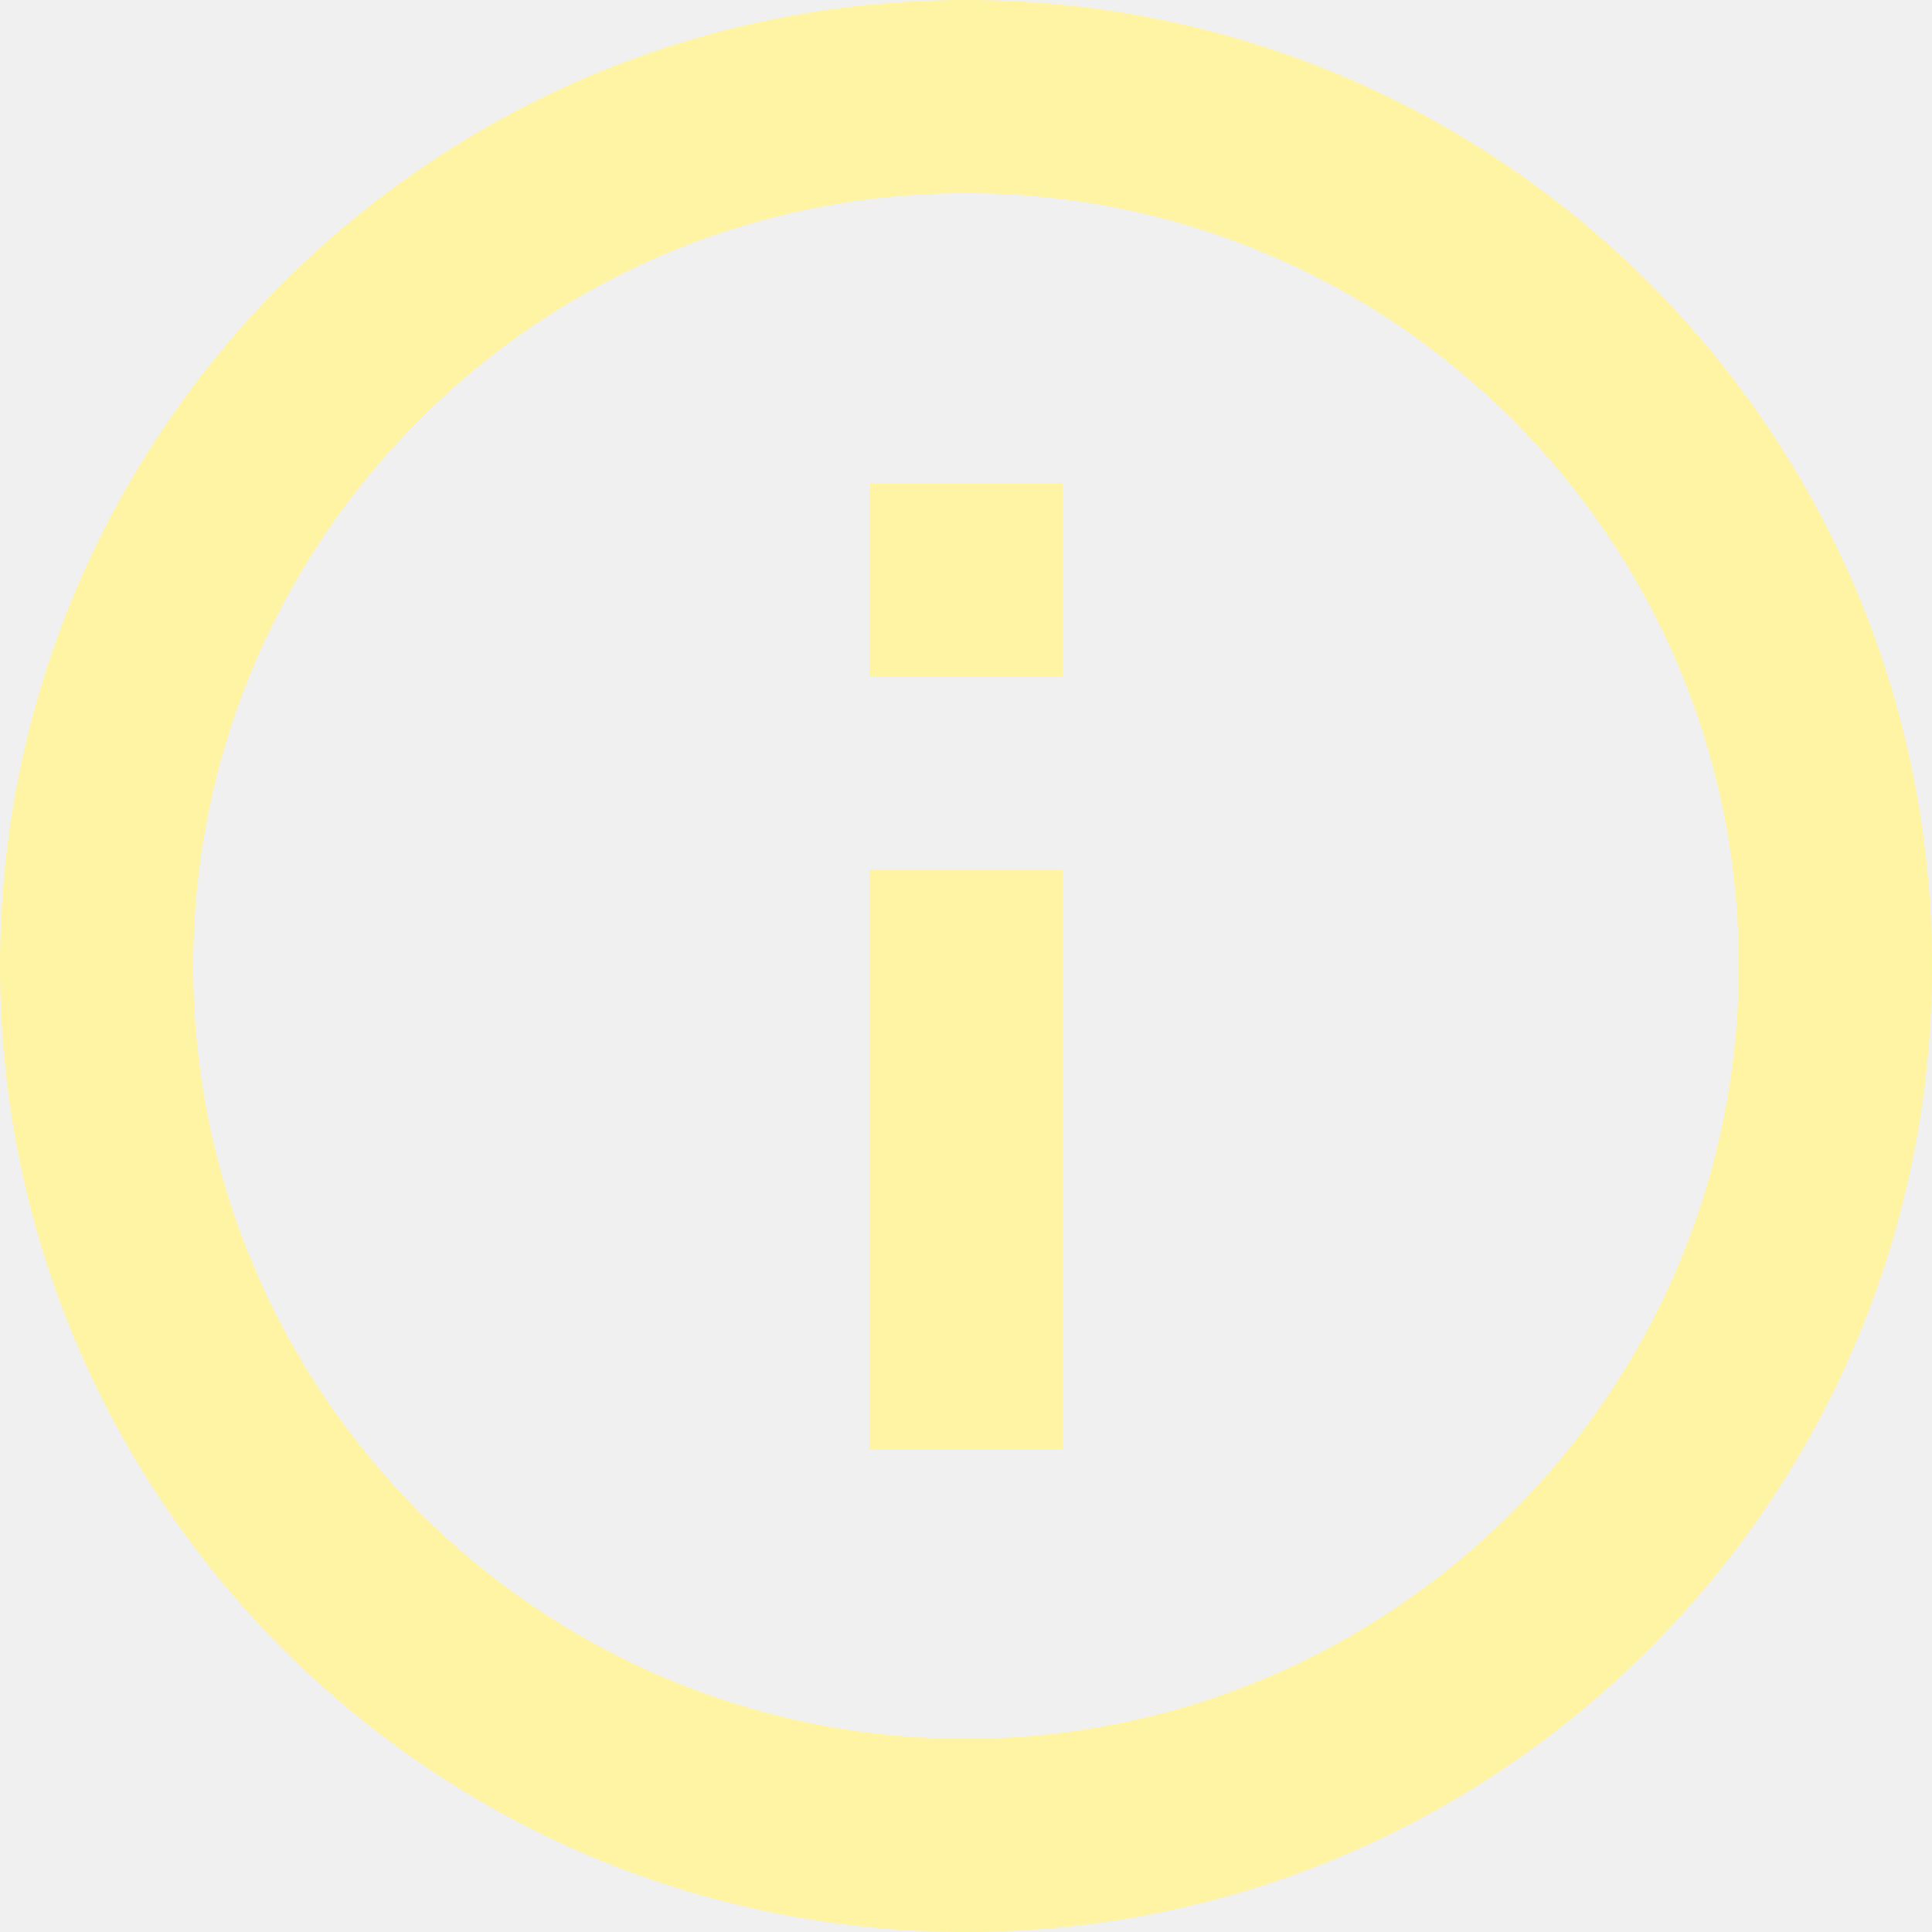
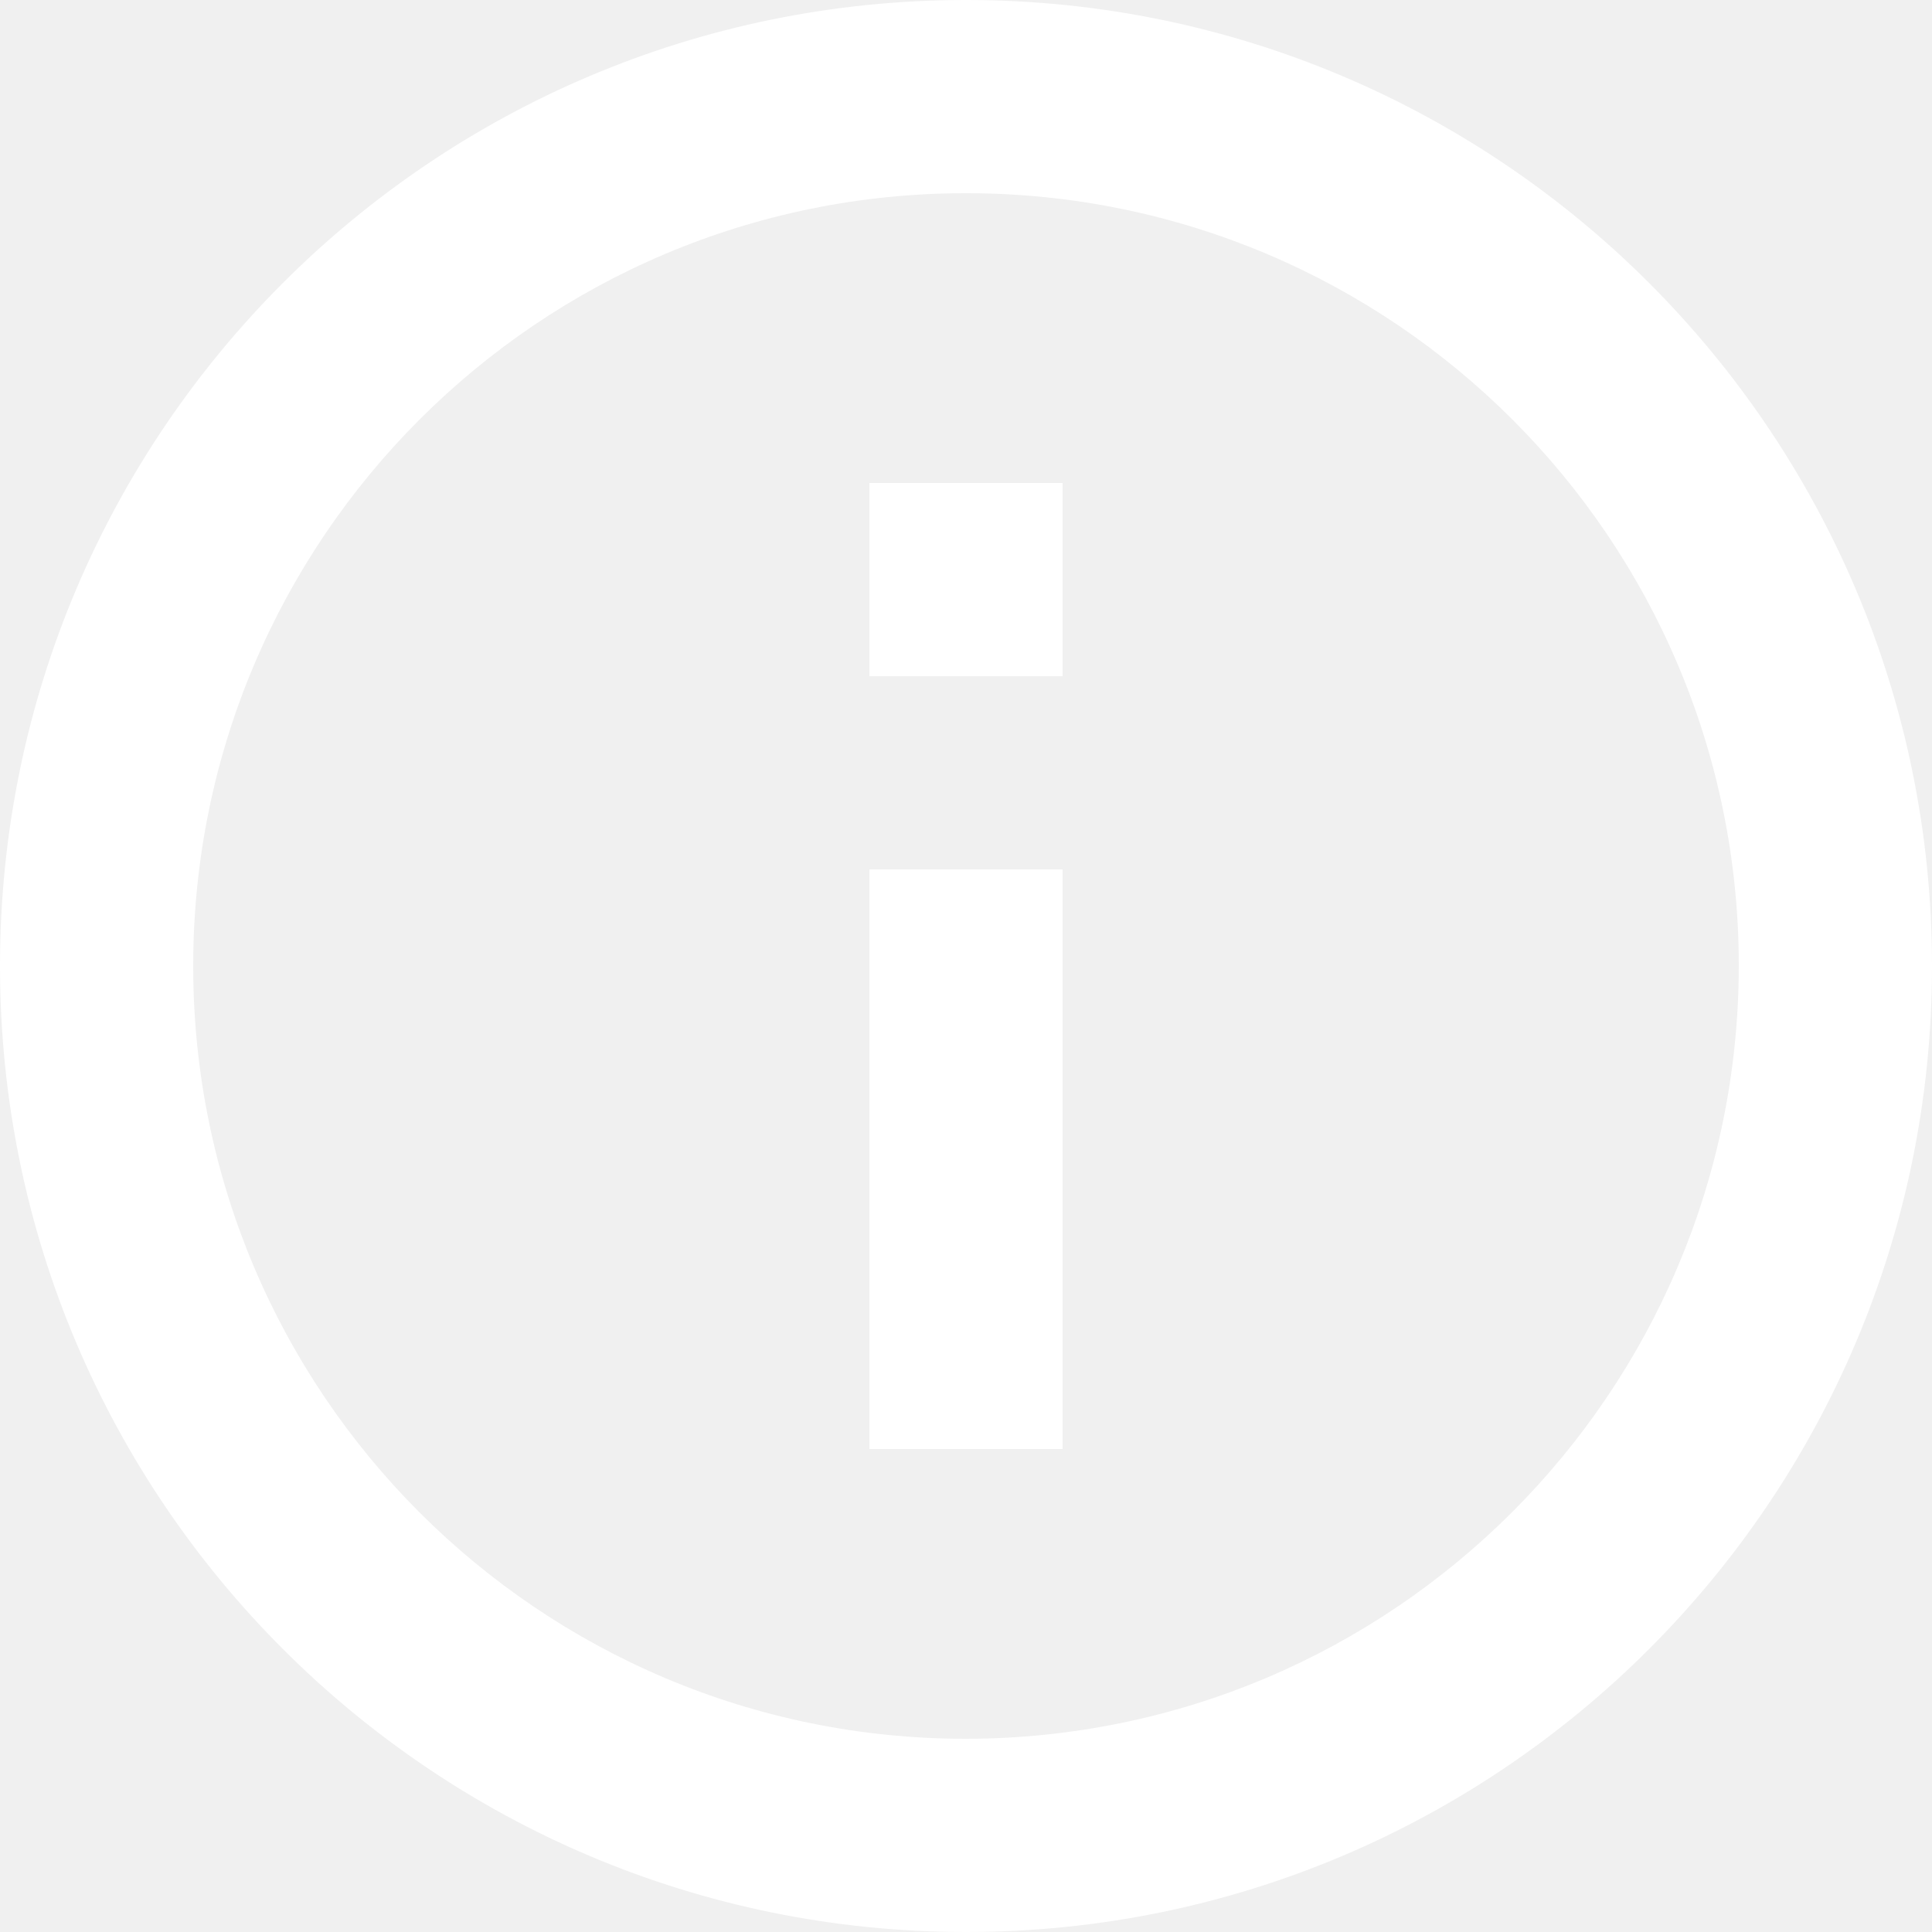
<svg xmlns="http://www.w3.org/2000/svg" width="18" height="18" viewBox="0 0 18 18">
  <defs>
-     <style>.a{fill:#FFF4A3;}</style>
+     <style>.a{fill:#ffffff;}</style>
  </defs>
  <g transform="translate(-72 -264)">
    <path class="a" d="M10.1,15.5h1.8V10.1H10.1ZM11,2a9,9,0,1,0,9,9A9,9,0,0,0,11,2Zm0,16.2A7.2,7.2,0,1,1,18.2,11,7.21,7.21,0,0,1,11,18.2Zm-.9-9.9h1.8V6.5H10.1Z" transform="translate(70 262)" />
  </g>
</svg>
